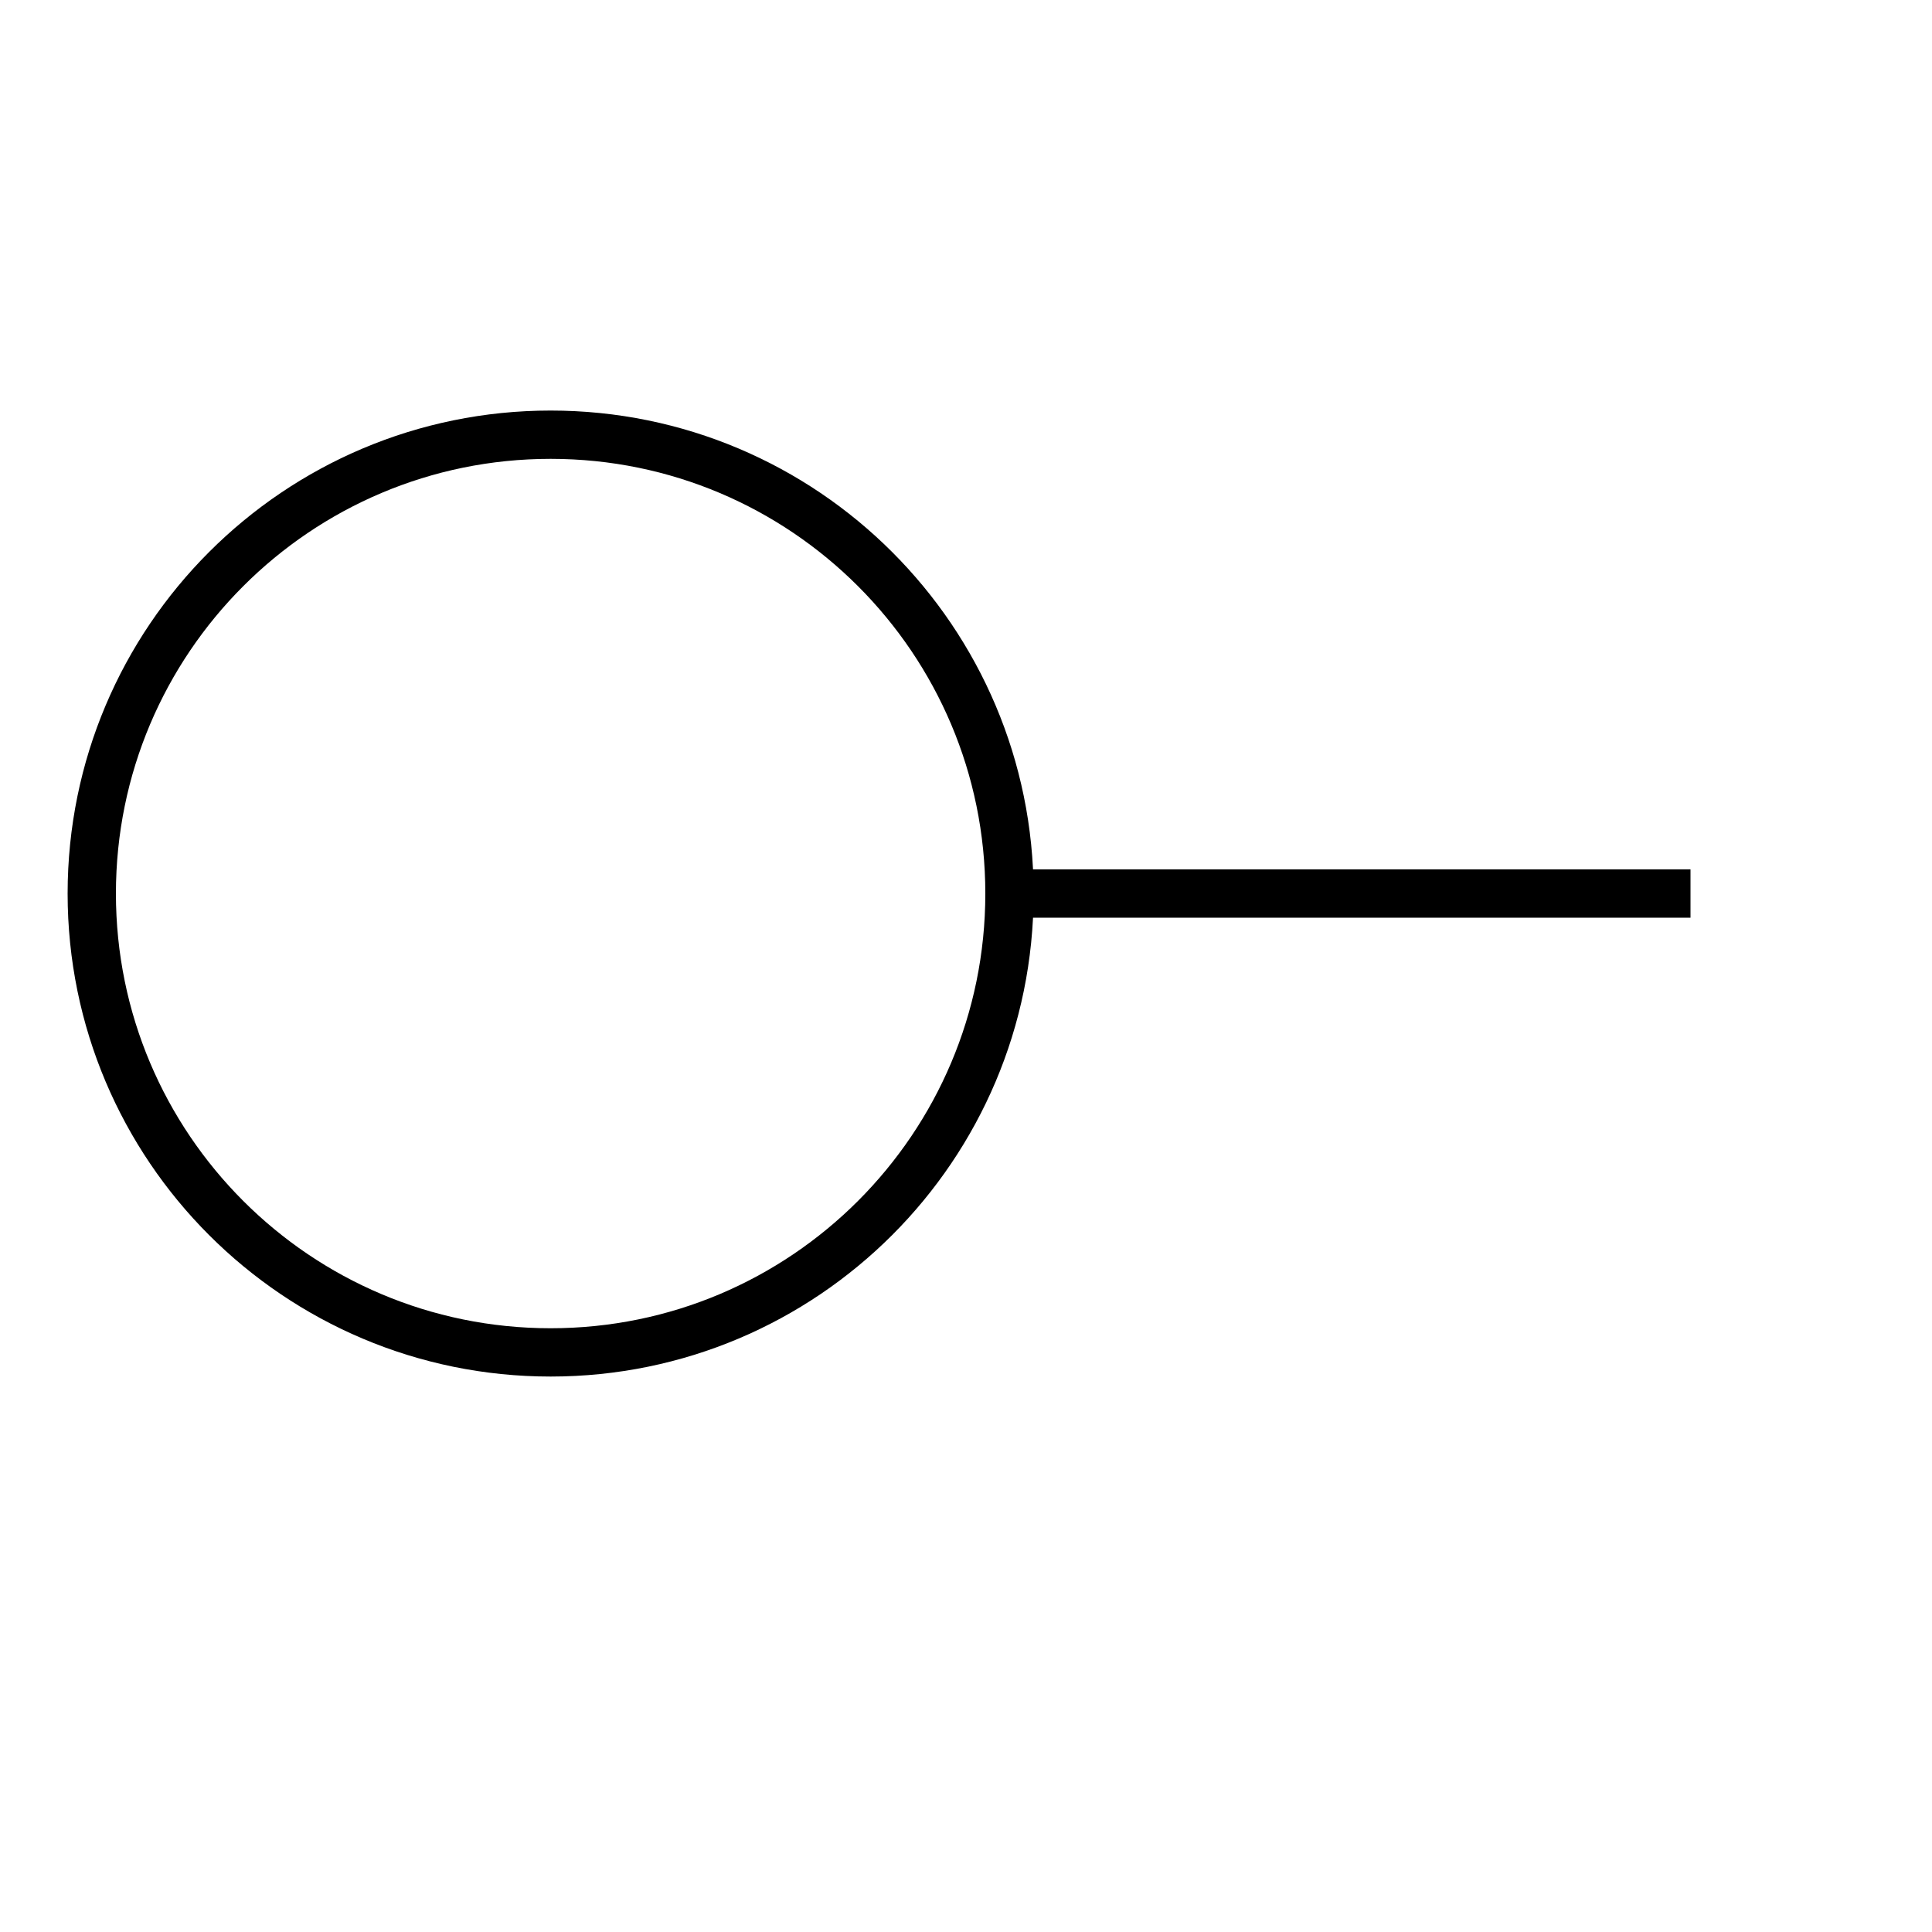
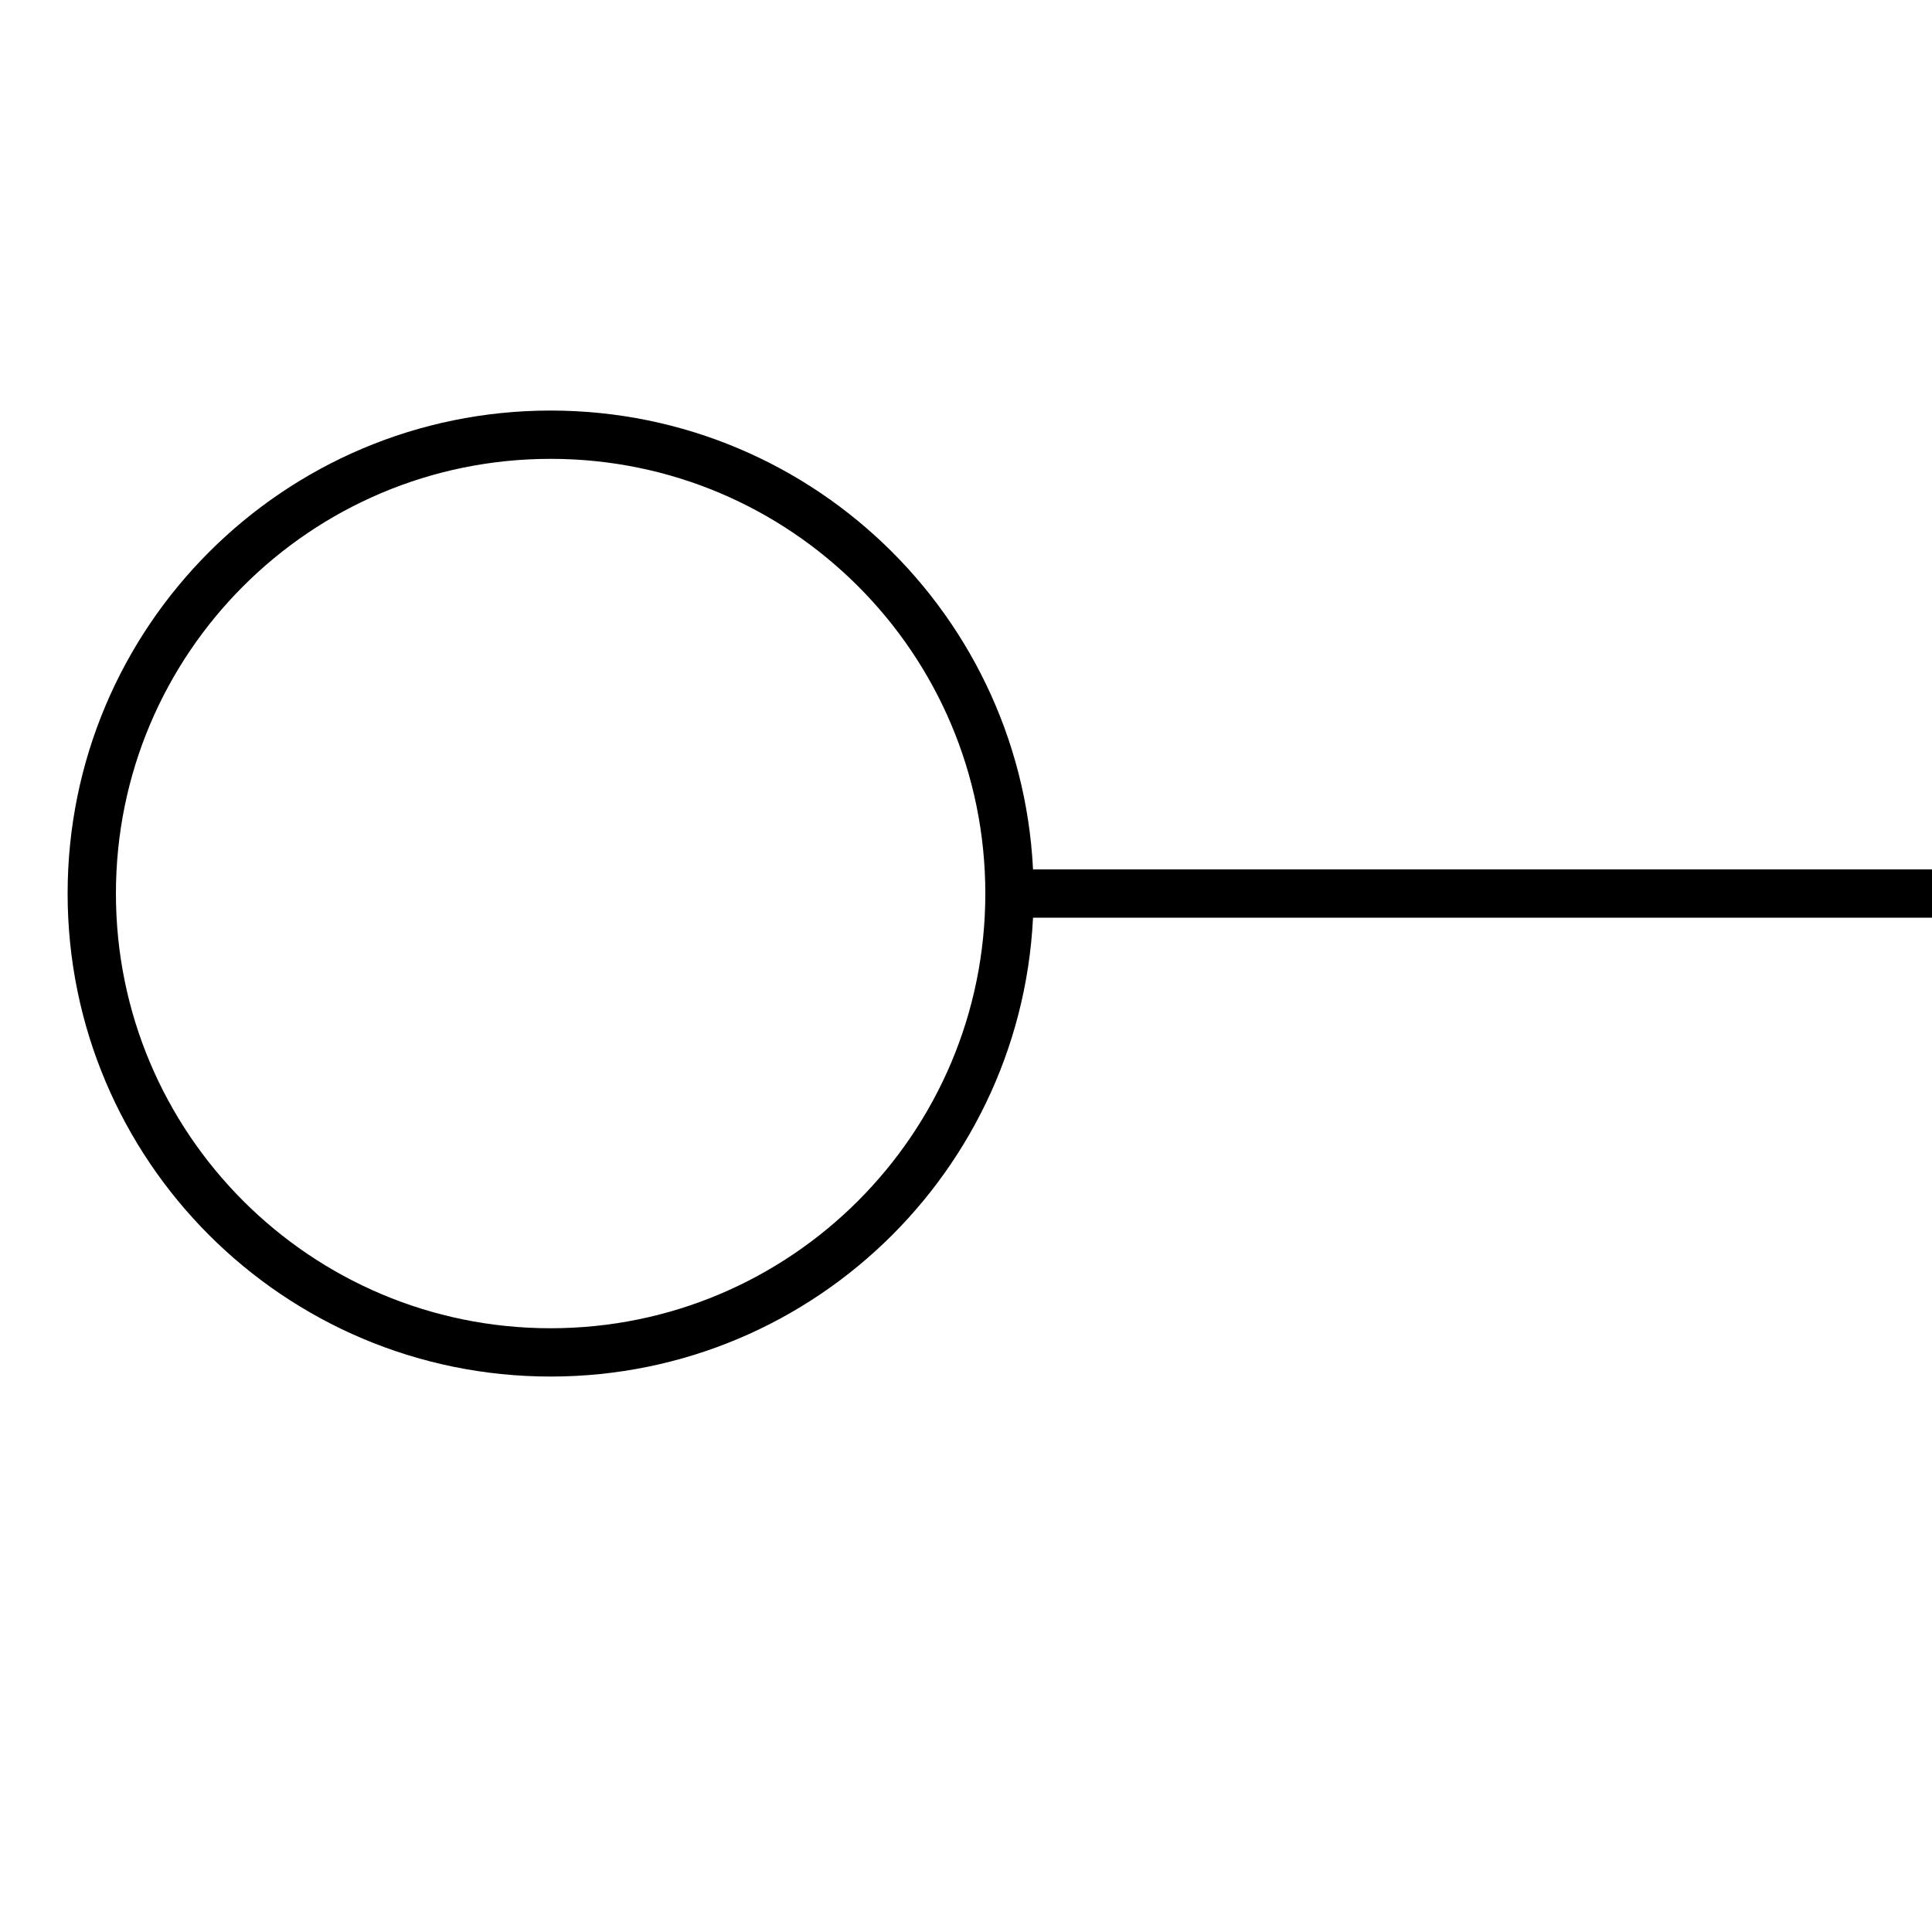
<svg xmlns="http://www.w3.org/2000/svg" version="1.1" id="Layer_1" x="0px" y="0px" viewBox="0 0 40 40" enable-background="new 0 0 40 40" xml:space="preserve">
-   <line fill="none" stroke="#000000" stroke-miterlimit="10" x1="21" y1="18.5" x2="35" y2="18.5" />
+   <line fill="none" stroke="#000000" stroke-miterlimit="10" x1="21" y1="18.5" x2="40" y2="18.5" />
  <ellipse fill="none" stroke="#000000" stroke-miterlimit="10" cx="11.4" cy="18.5" rx="9.5" ry="9.5" />
</svg>
